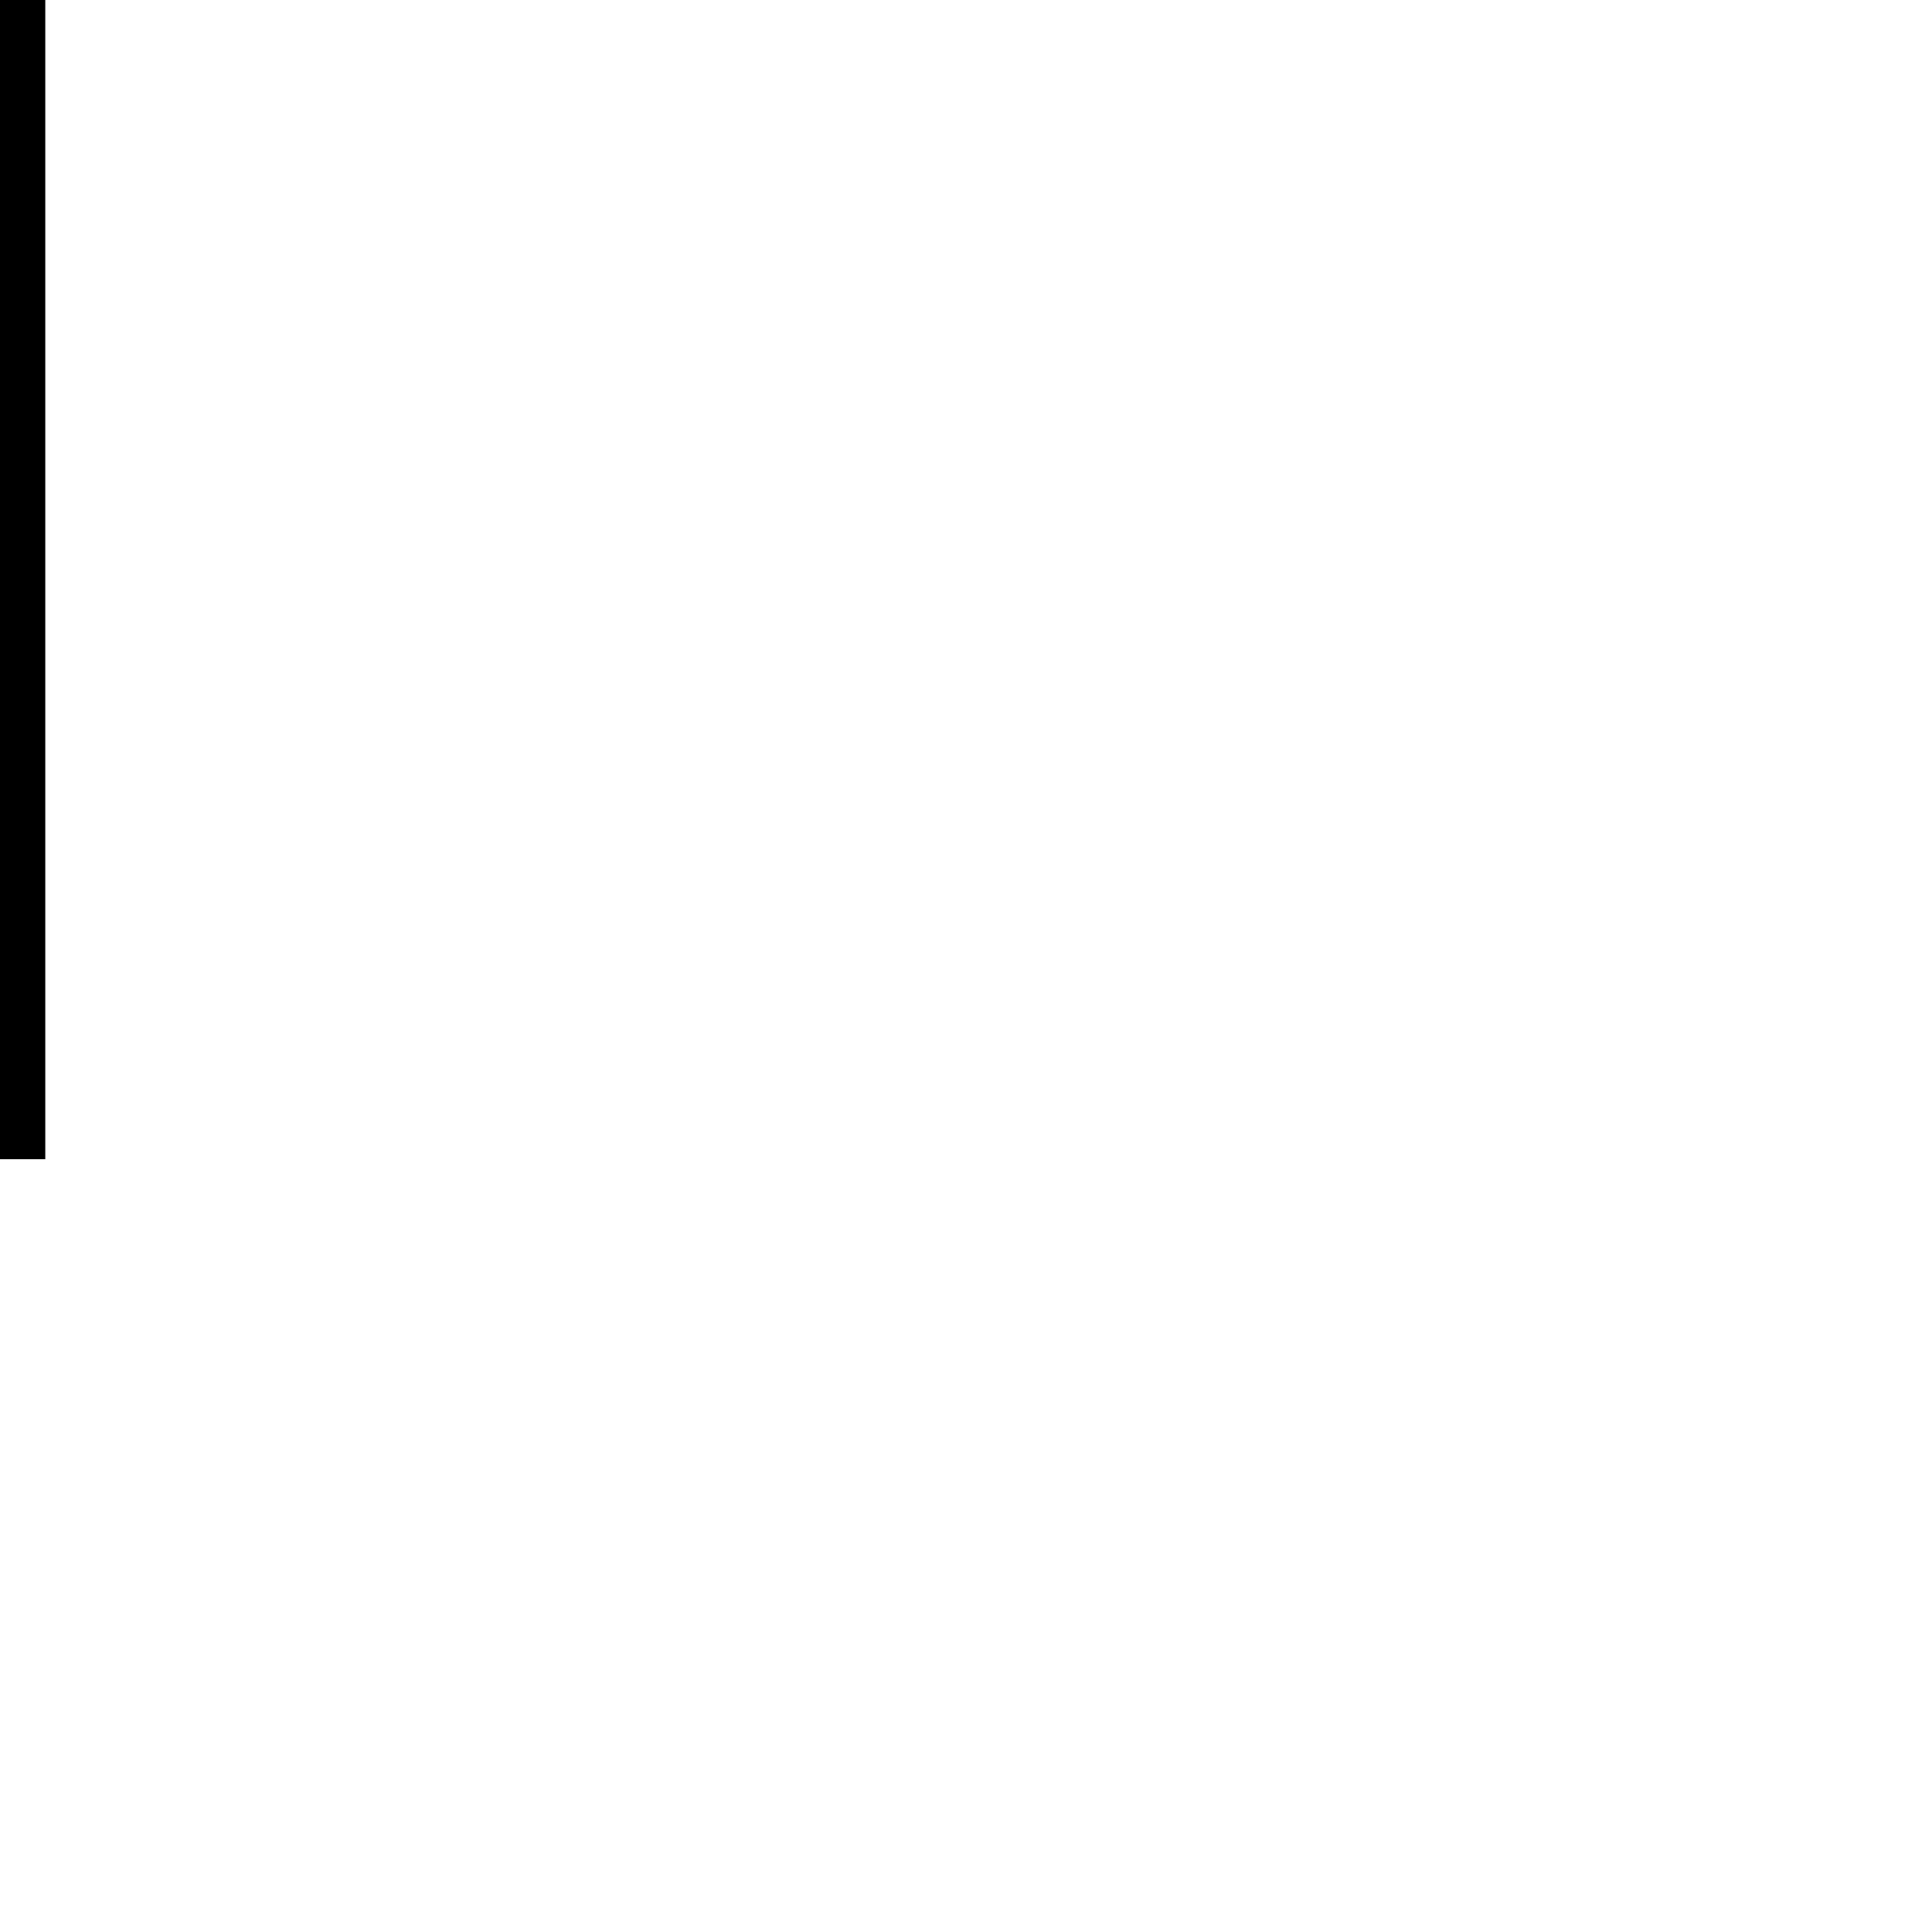
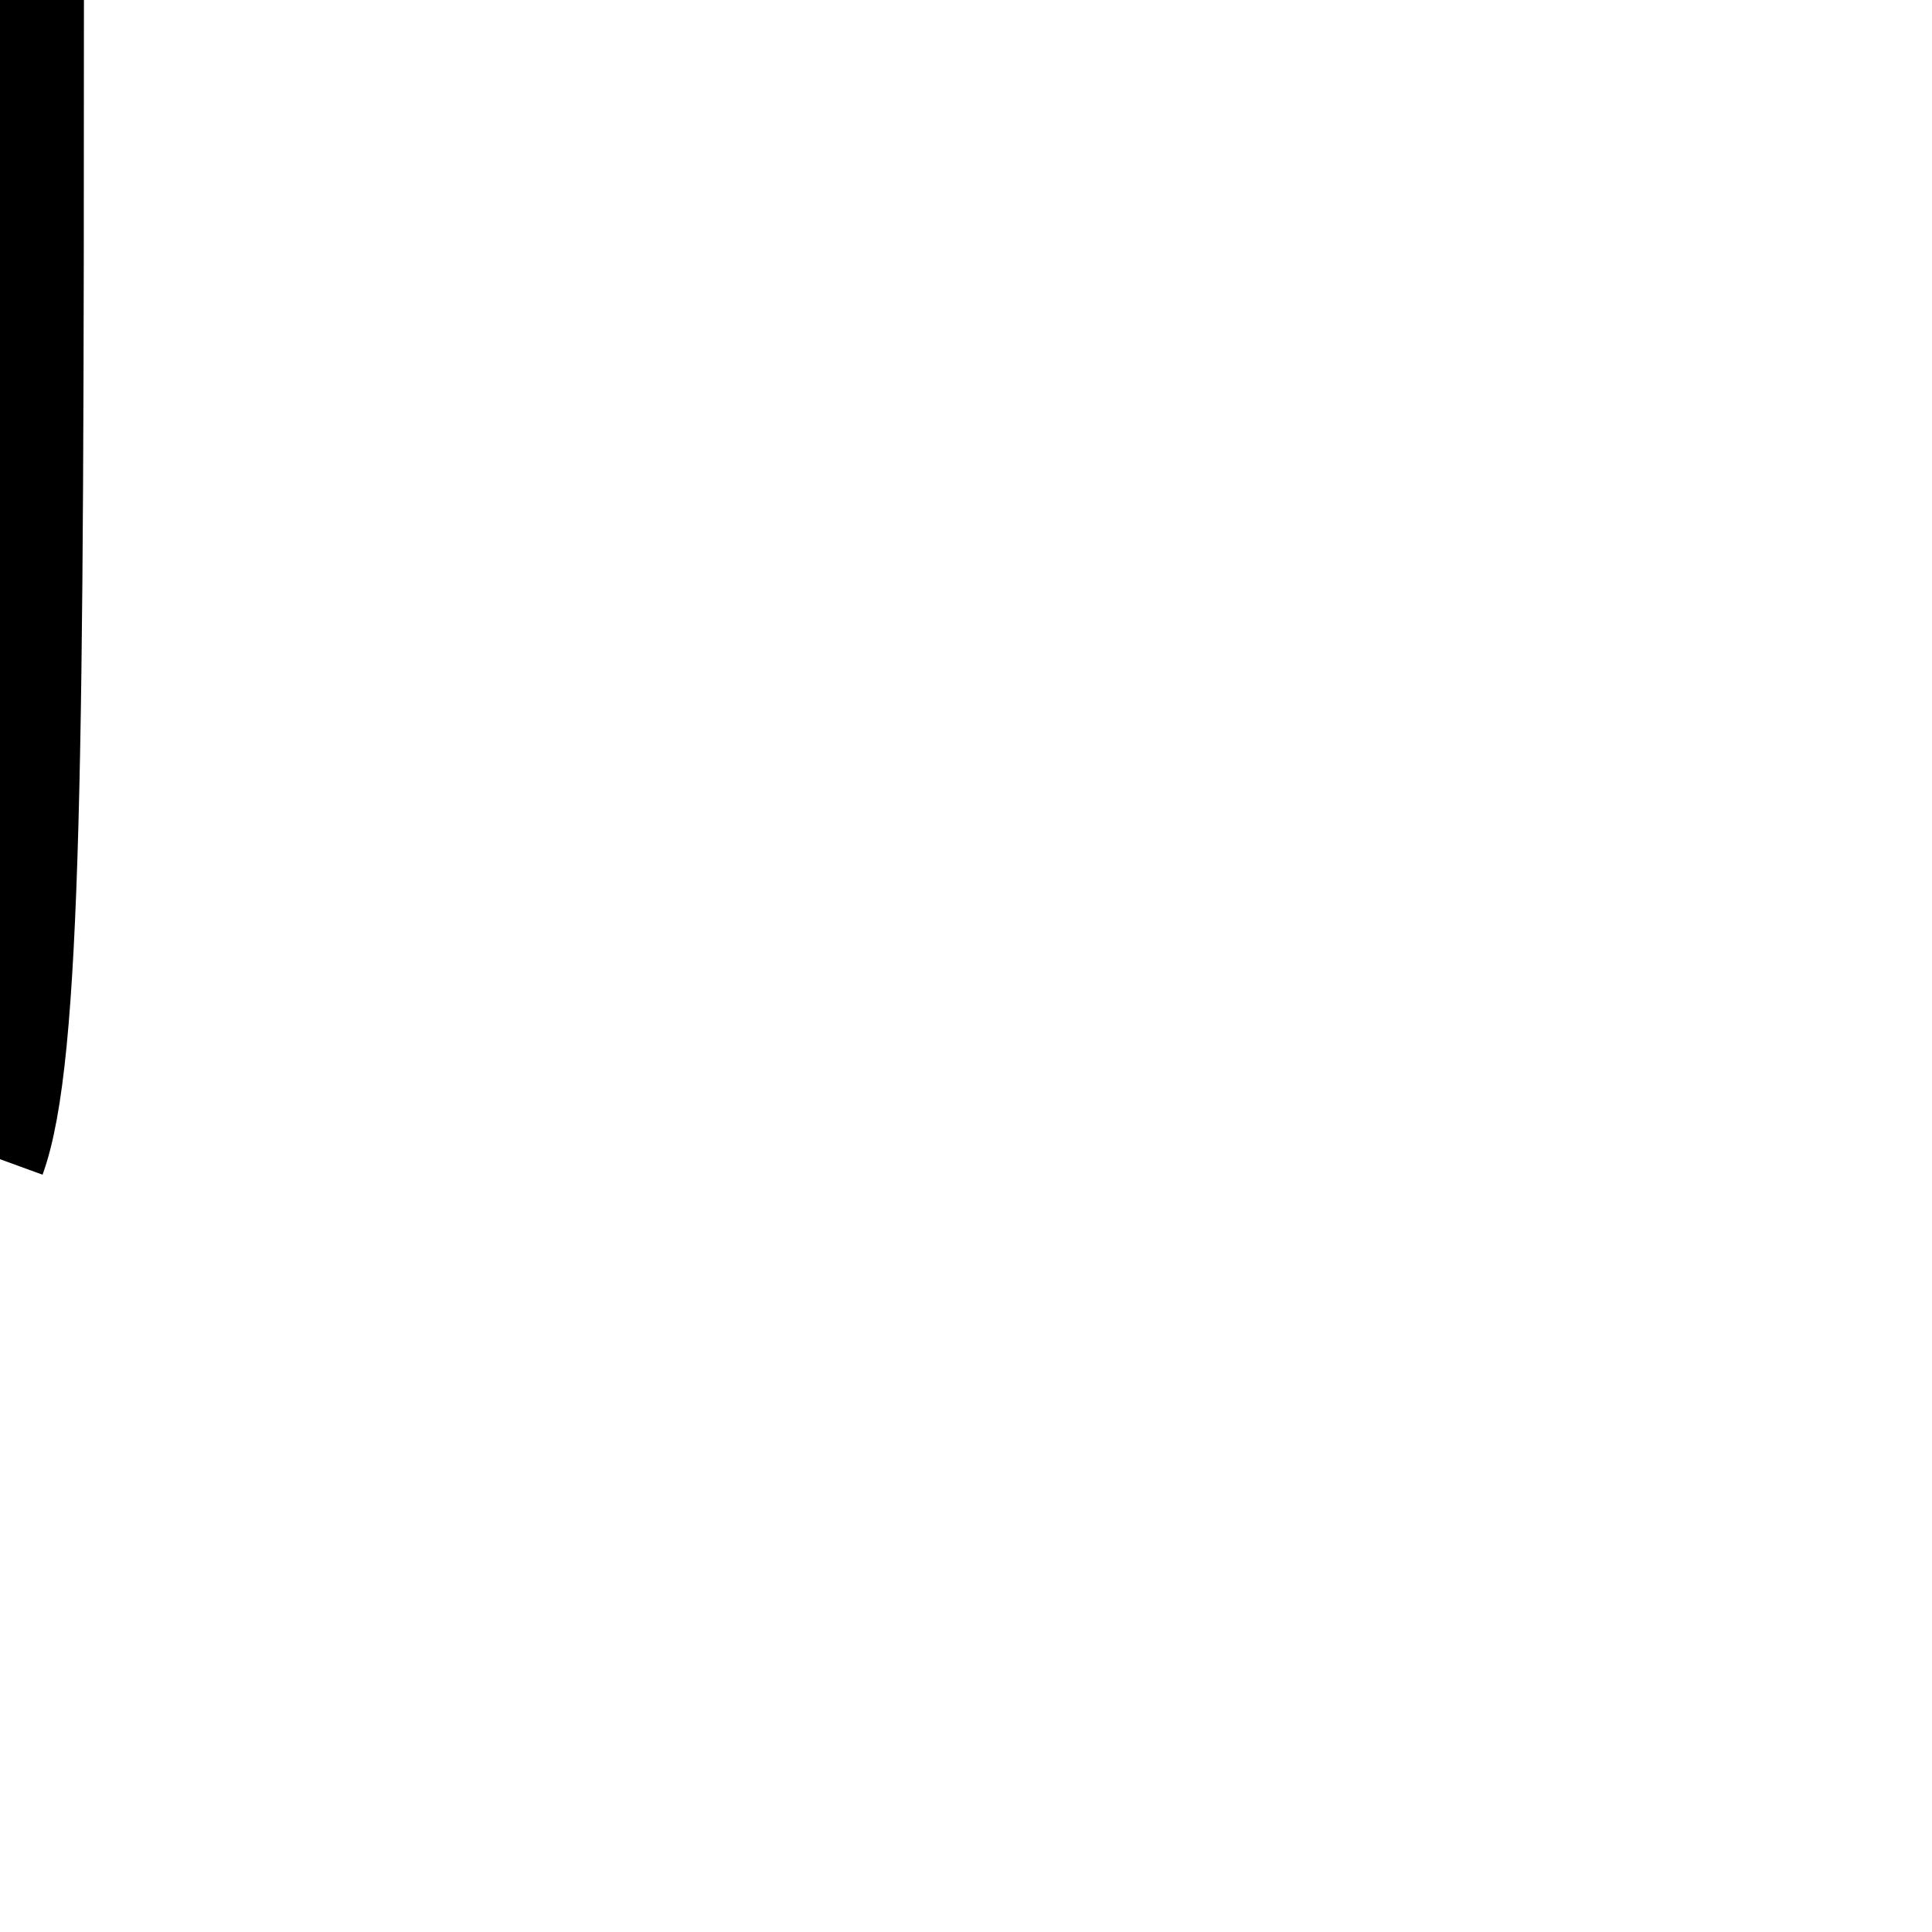
<svg xmlns="http://www.w3.org/2000/svg" width="100" height="100" viewBox="0 0 100 100" version="1.1" id="svg1035">
  <defs id="defs1032" />
  <g id="layer1">
-     <path style="color:#000000;fill:#000000;stroke:#000000;stroke-opacity:1;stroke-width:4.688;stroke-dasharray:none" d="M 0,0 V 60 C 0,57.855 0,8.218 0,0 Z" id="path3207" />
+     <path style="color:#000000;fill:none;stroke:#000000;stroke-width:4.688;stroke-dasharray:none;stroke-opacity:1" d="M 2,0 C 2,39.004 1.907,54.763 0,60" id="path3207" />
  </g>
</svg>
